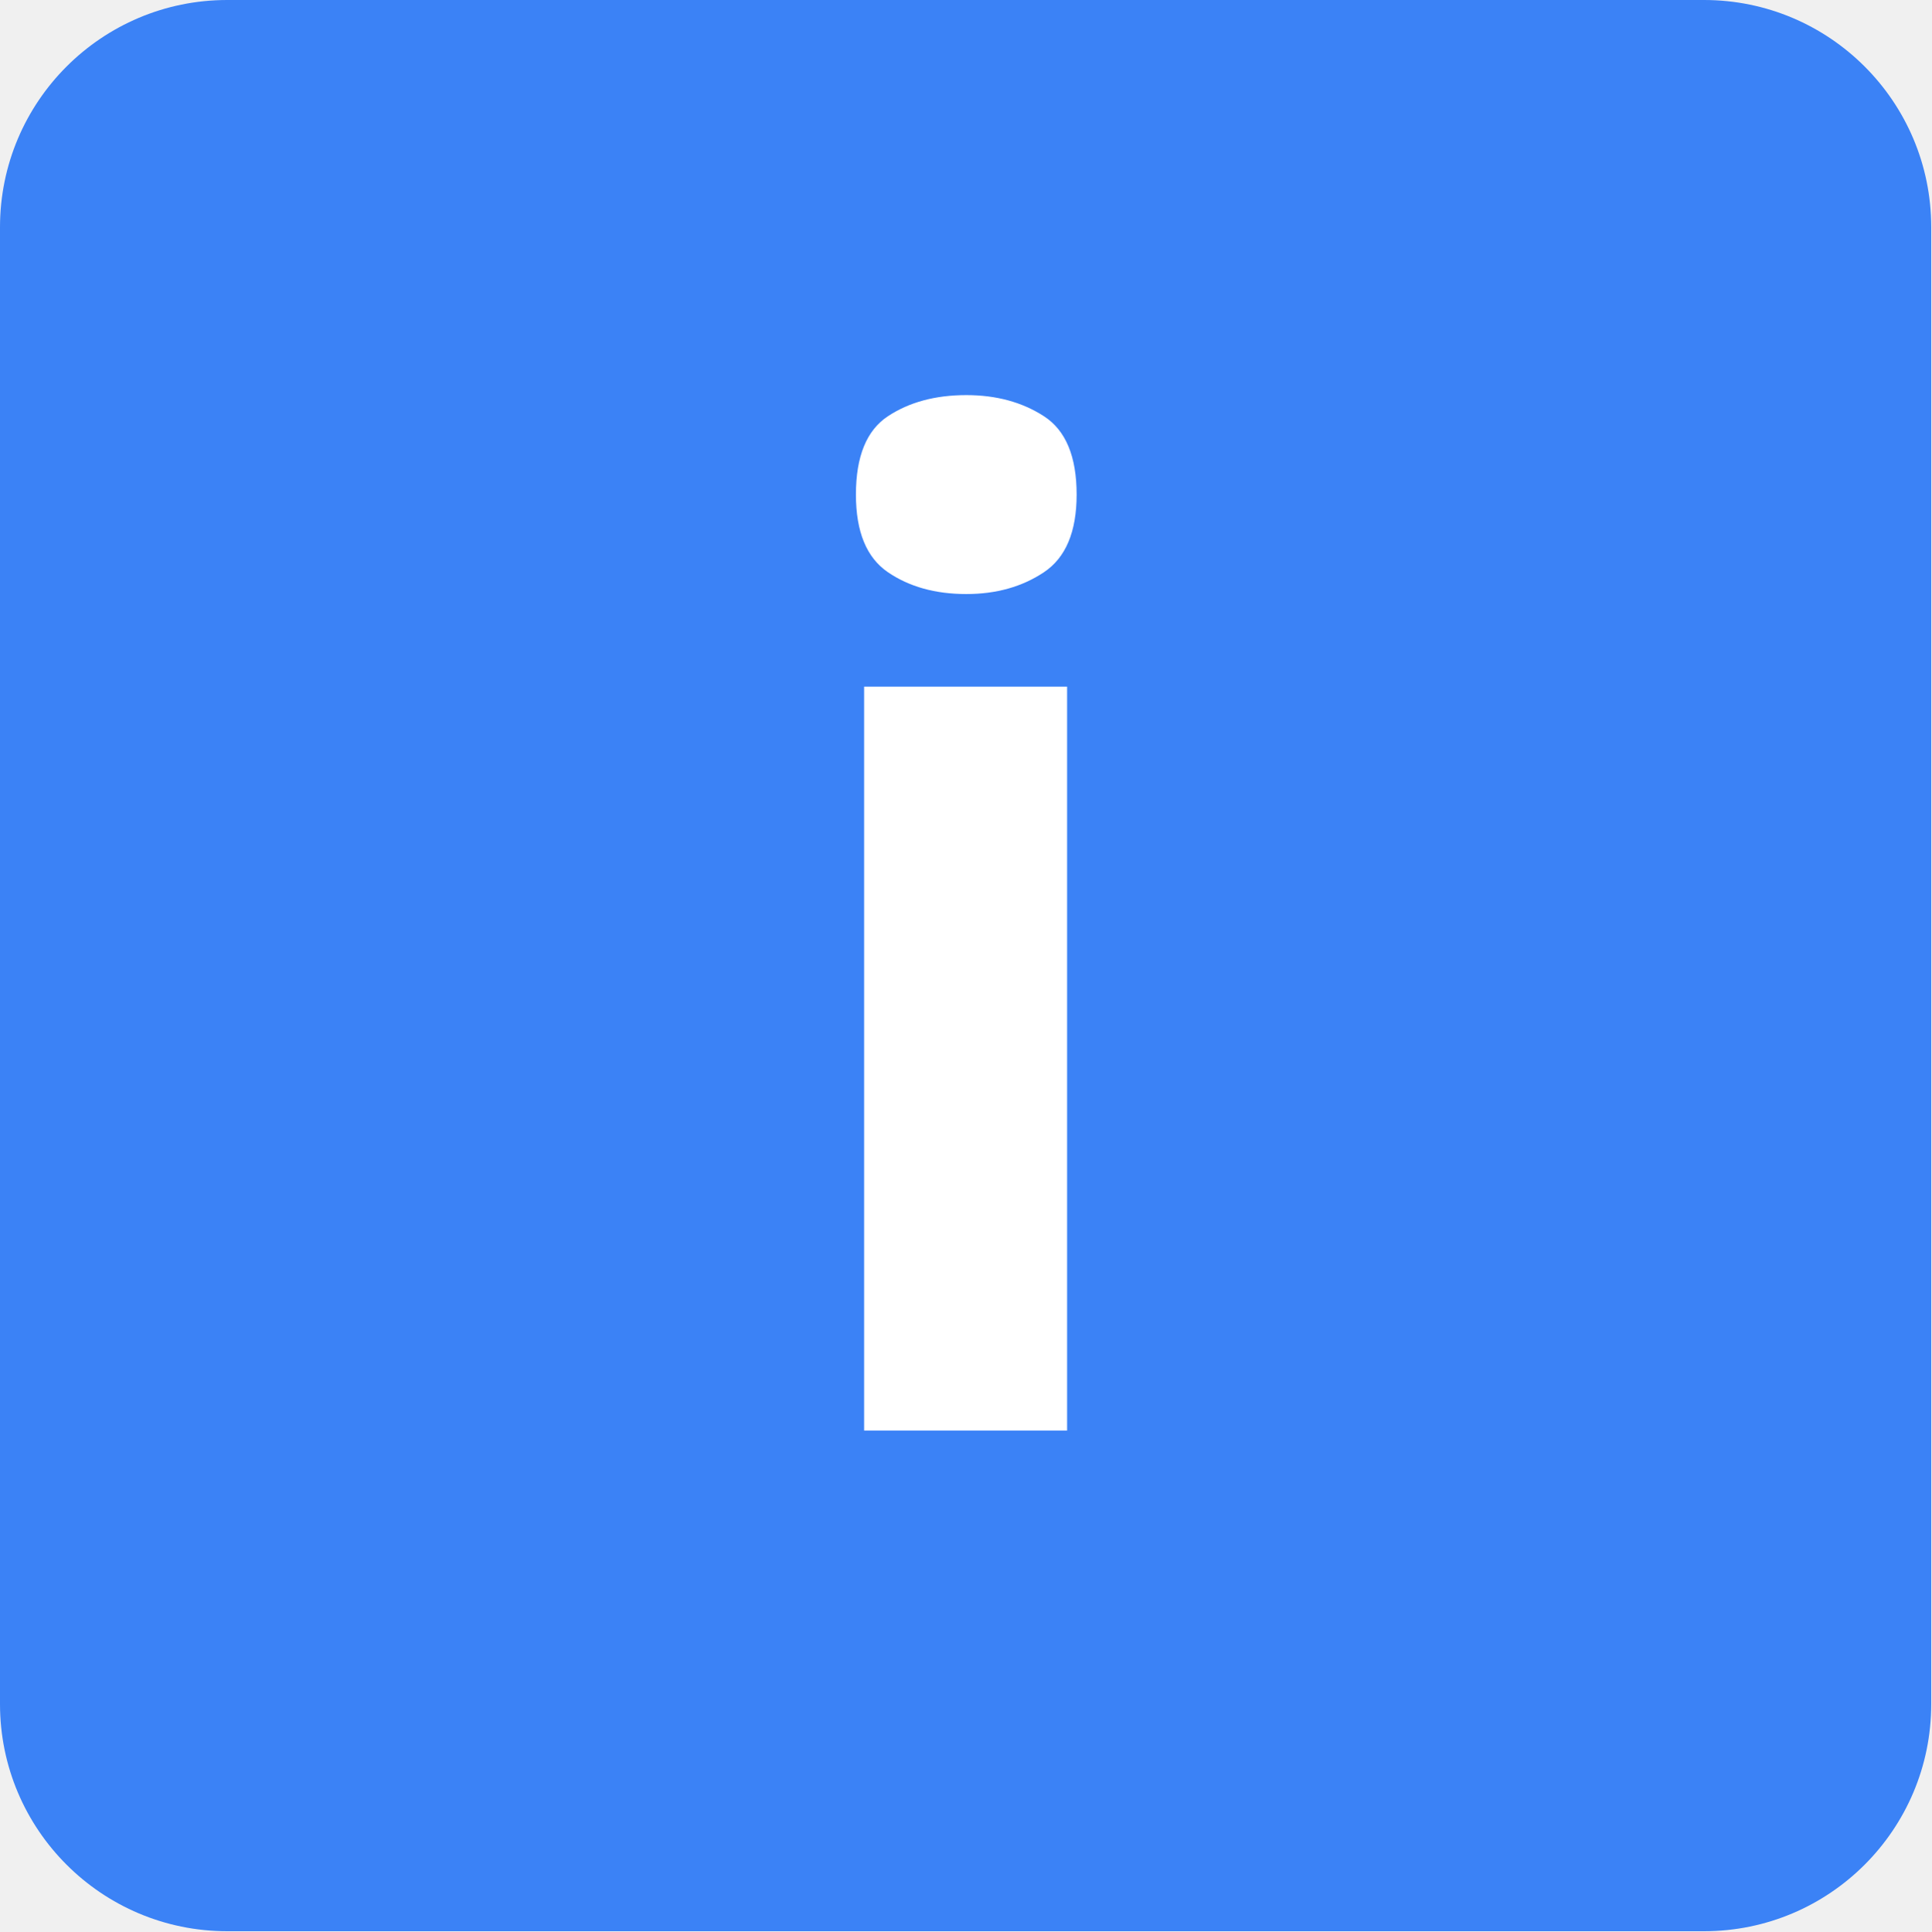
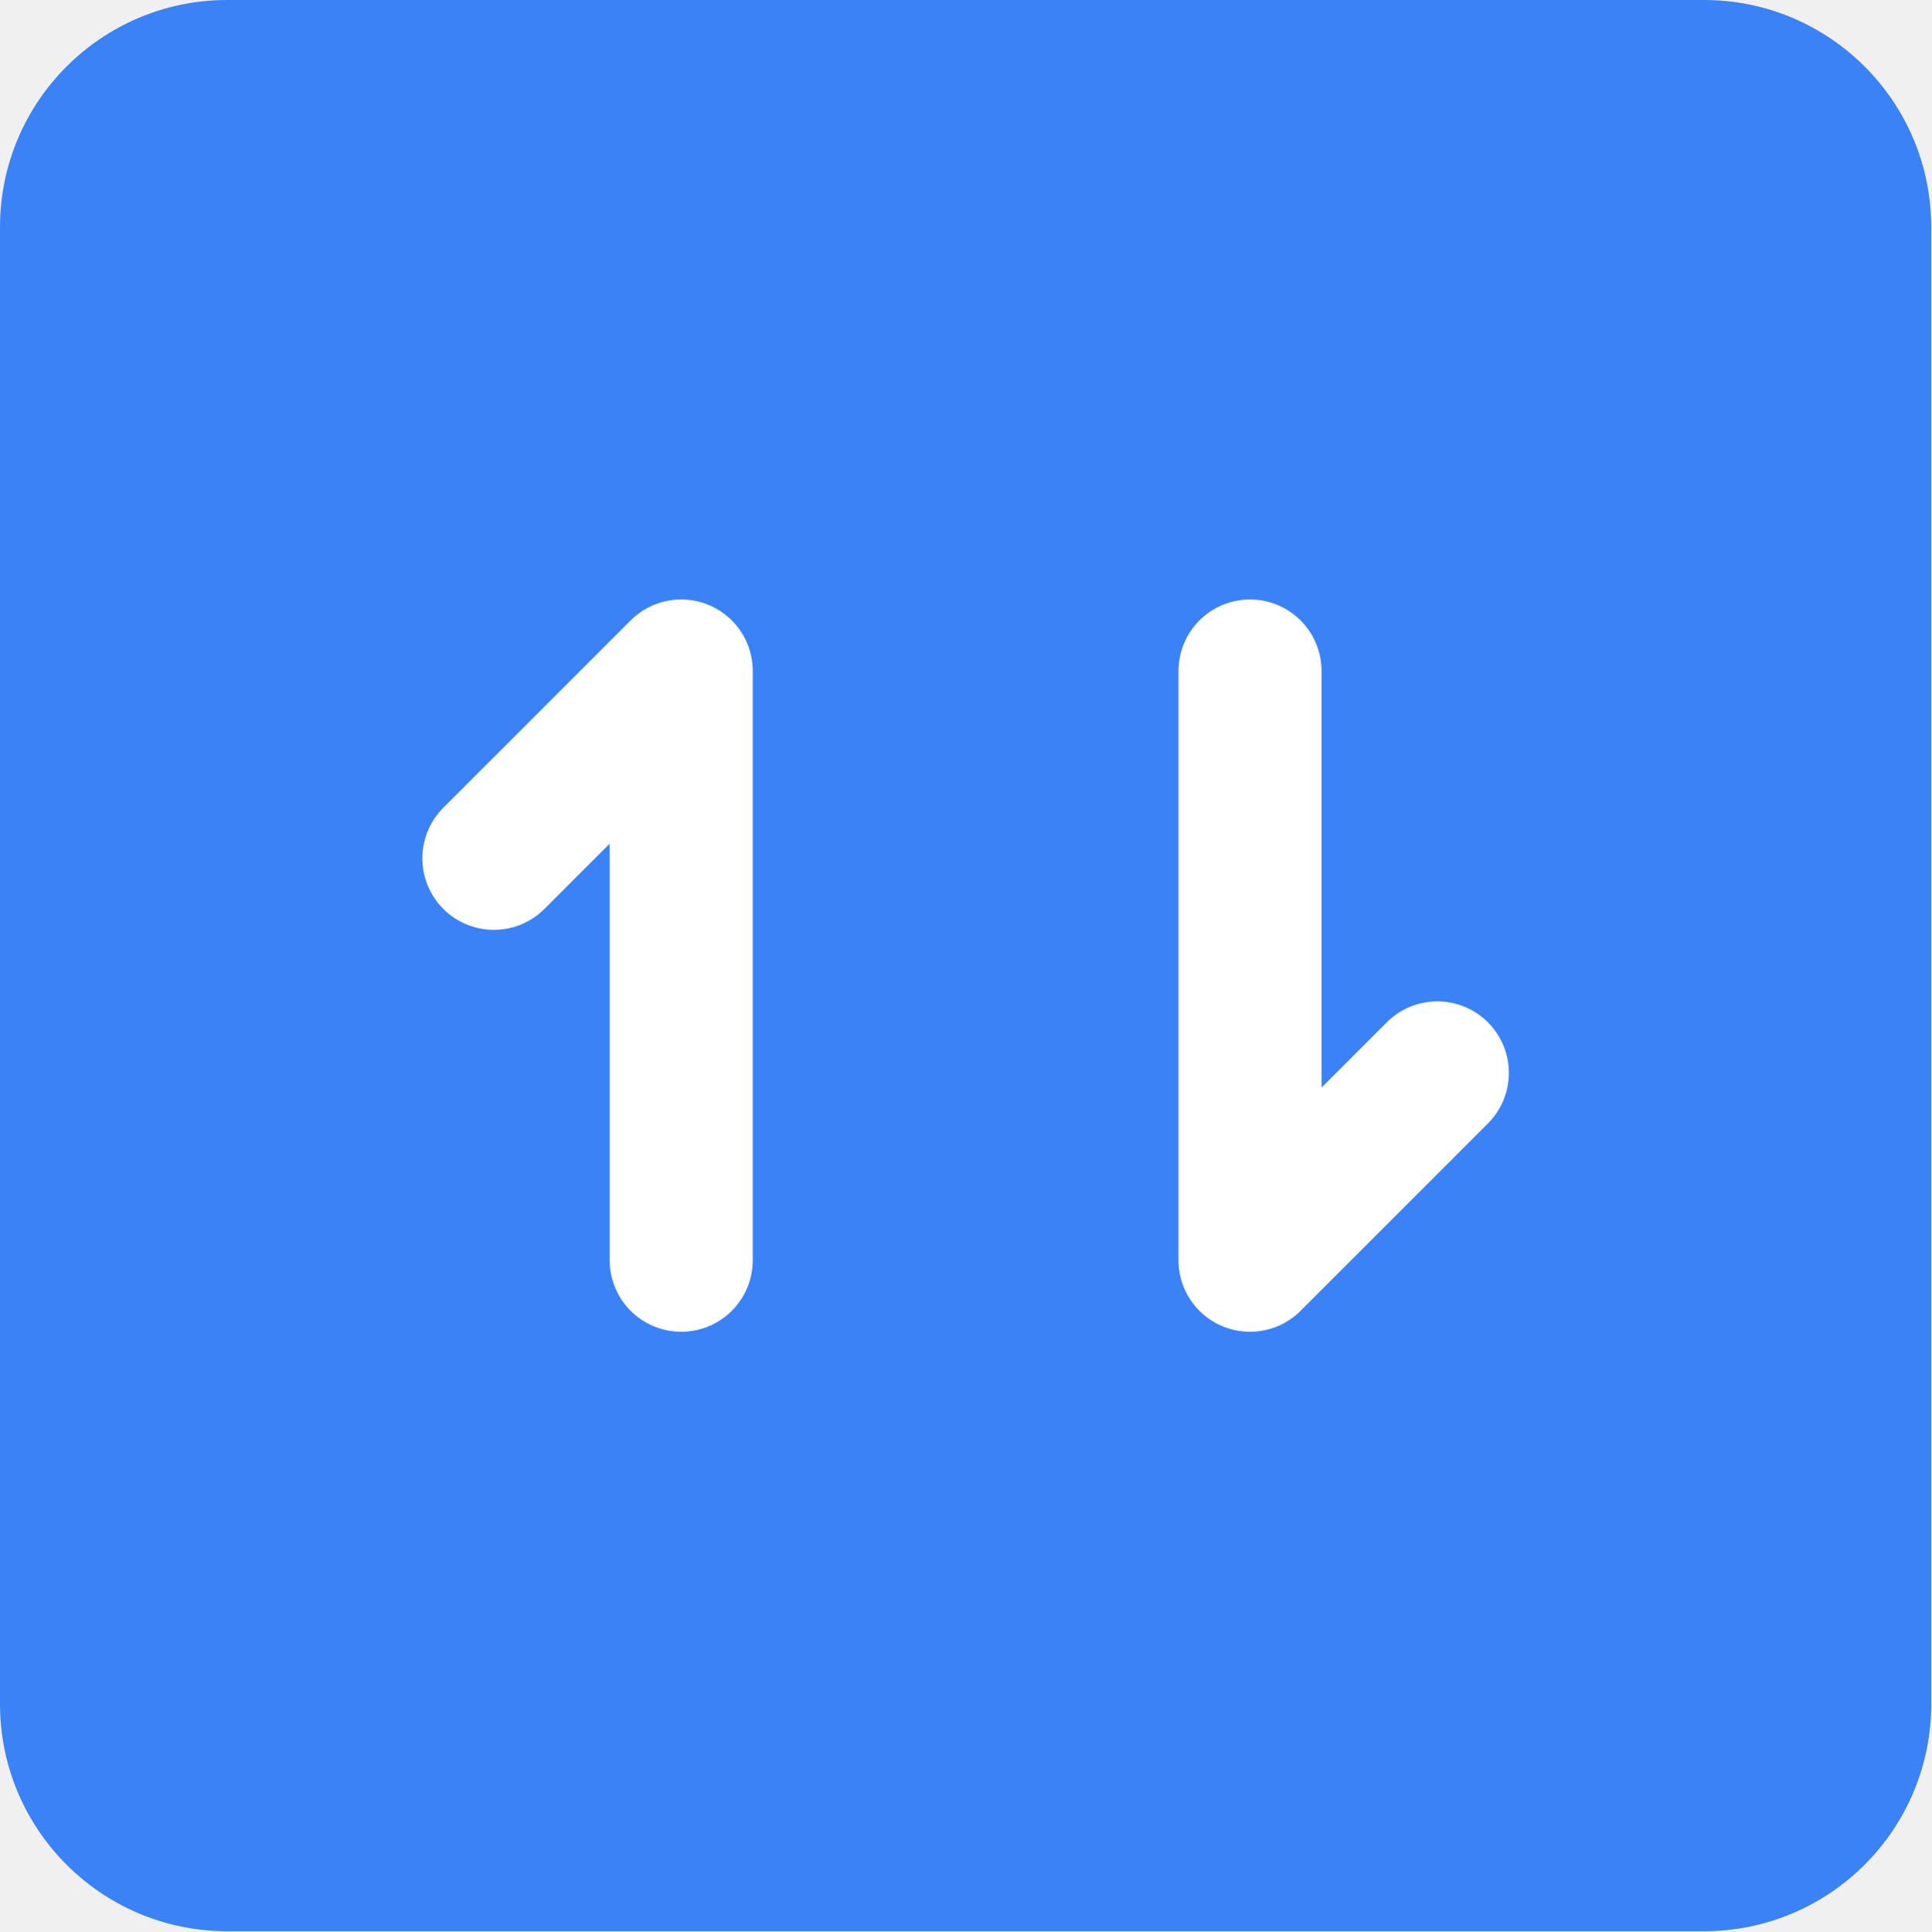
<svg xmlns="http://www.w3.org/2000/svg" width="567" height="567" viewBox="0 0 567 567" fill="none">
  <rect width="567" height="567" rx="66.706" fill="#3B82F6" />
-   <text x="283.5" y="420" text-anchor="middle" font-family="Rubik, sans-serif" font-weight="600" font-size="400" fill="white">i</text>
+   <path d="M200 370 L200 197 L145 252" stroke="white" stroke-width="42" stroke-linecap="round" stroke-linejoin="round" fill="none" />
+   <path d="M367 197 L367 370 L422 315" stroke="white" stroke-width="42" stroke-linecap="round" stroke-linejoin="round" fill="none" />
</svg>
